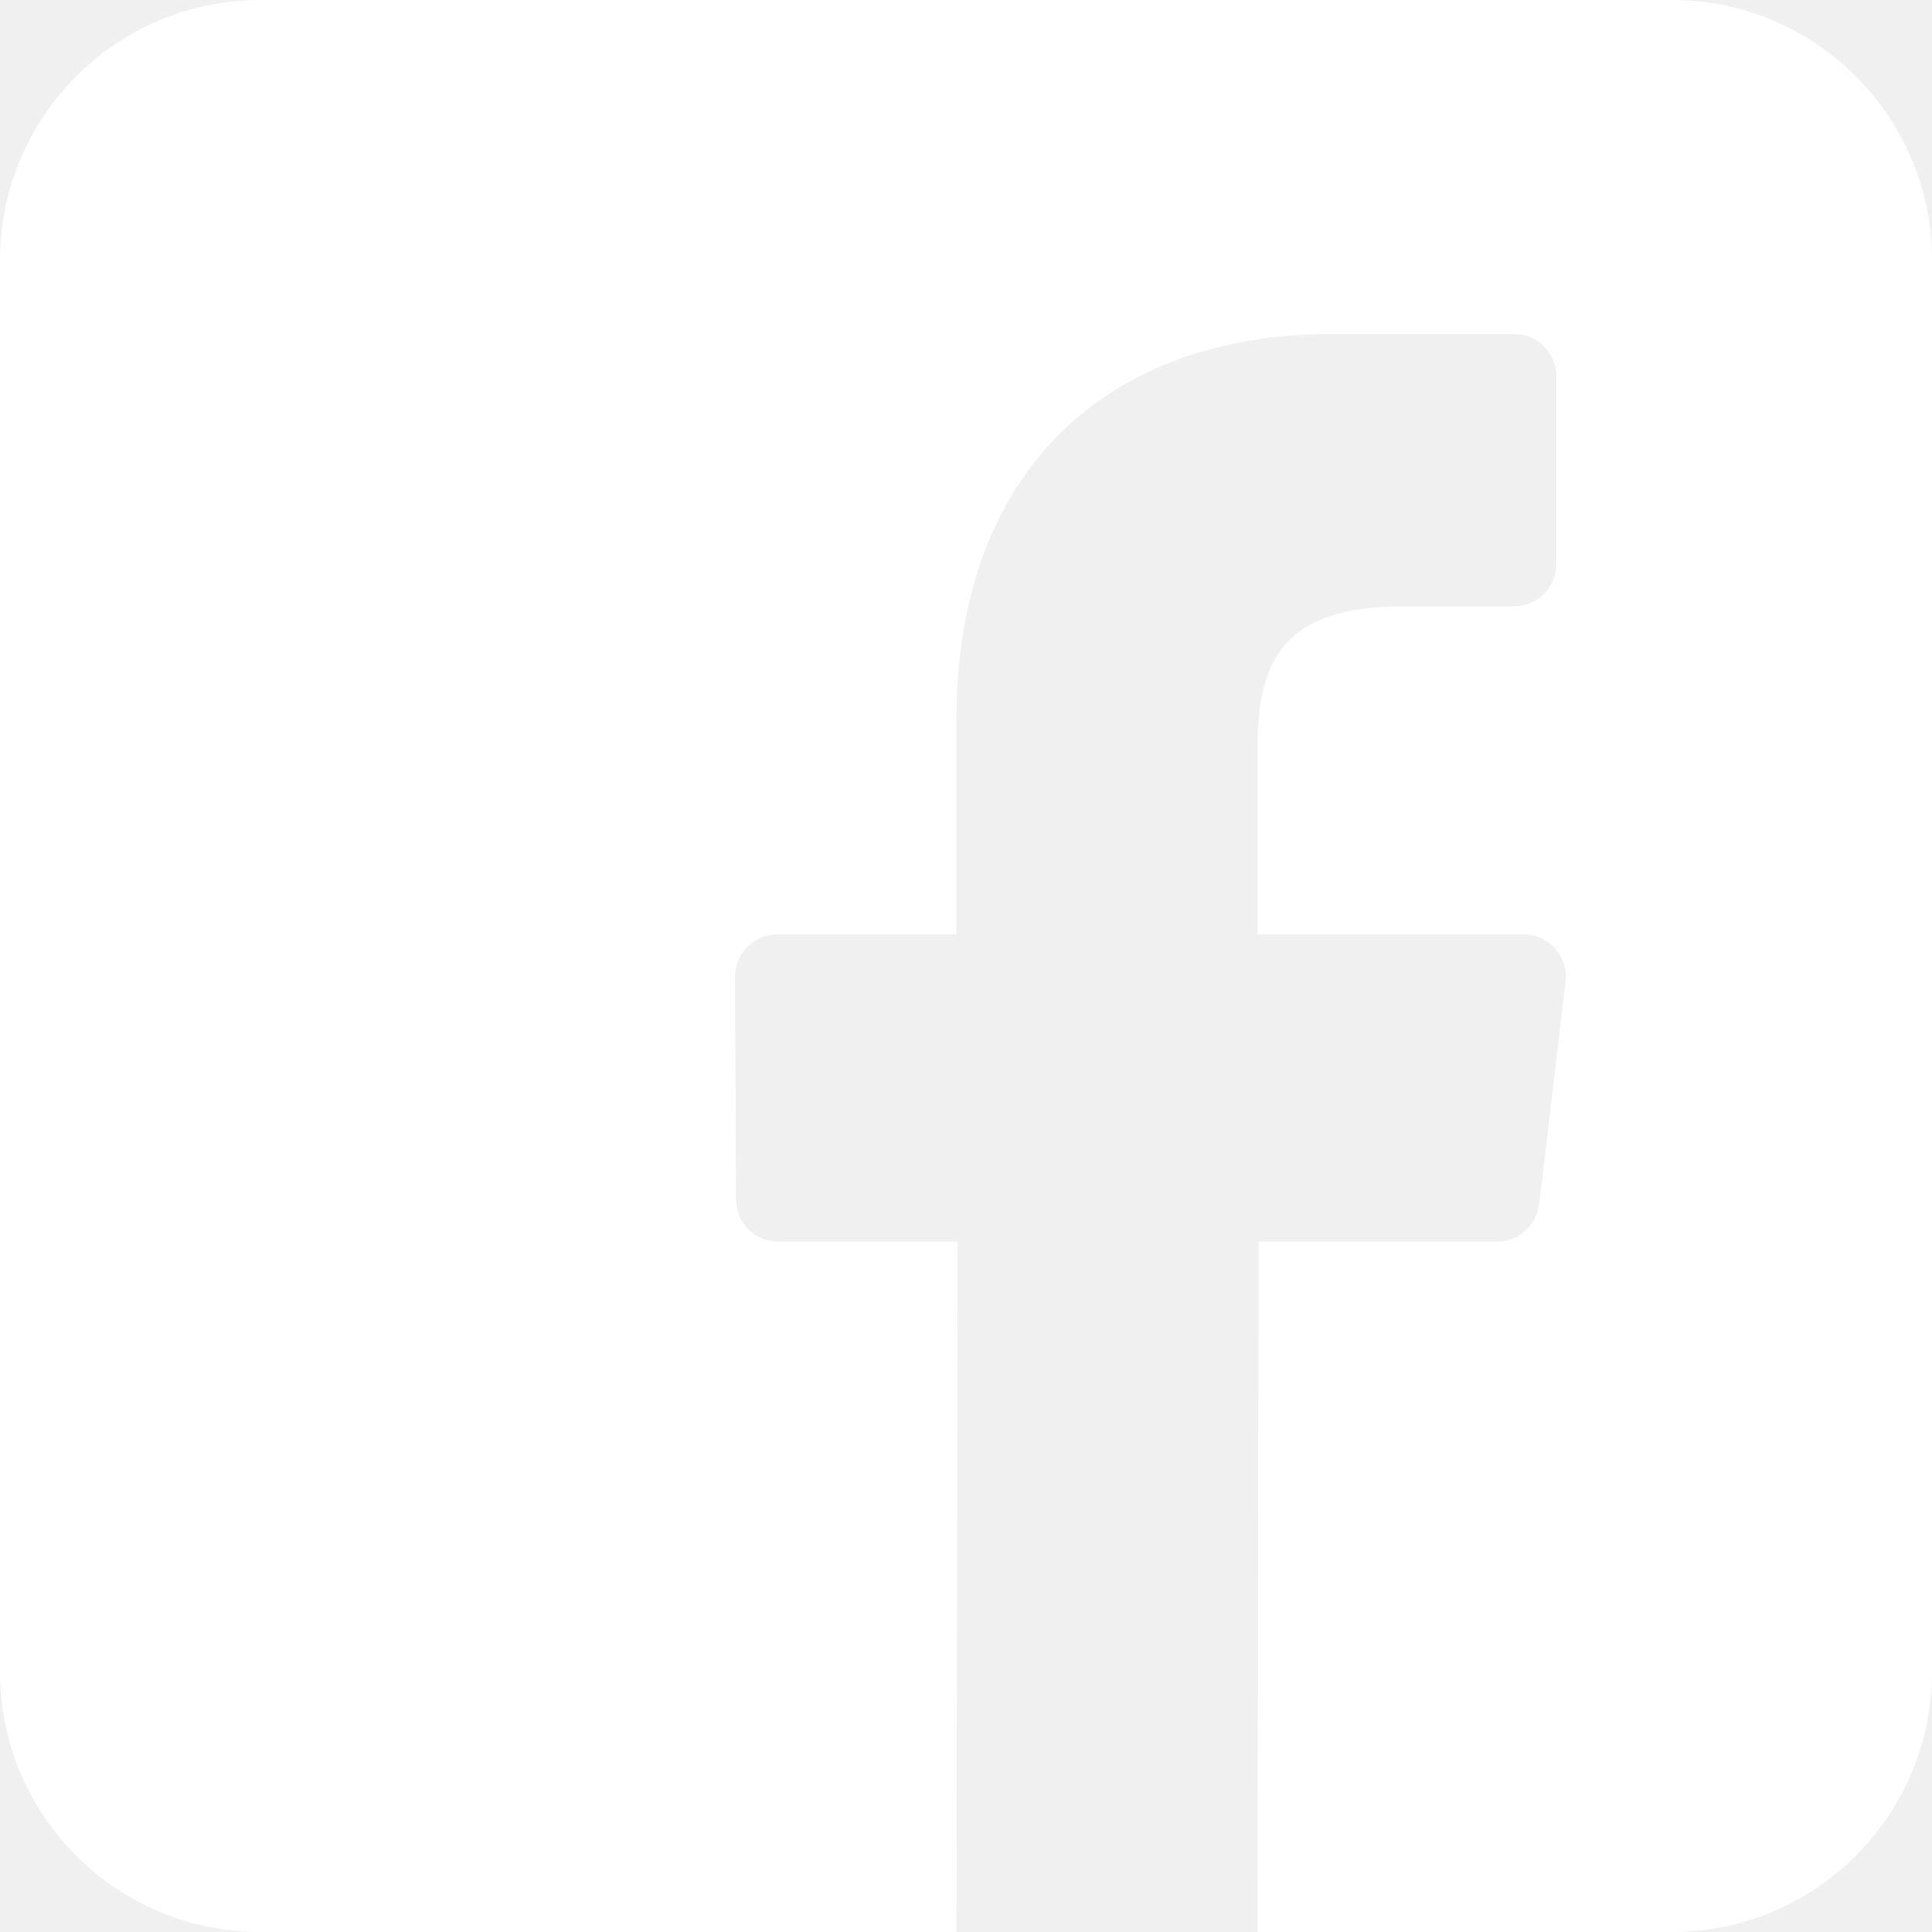
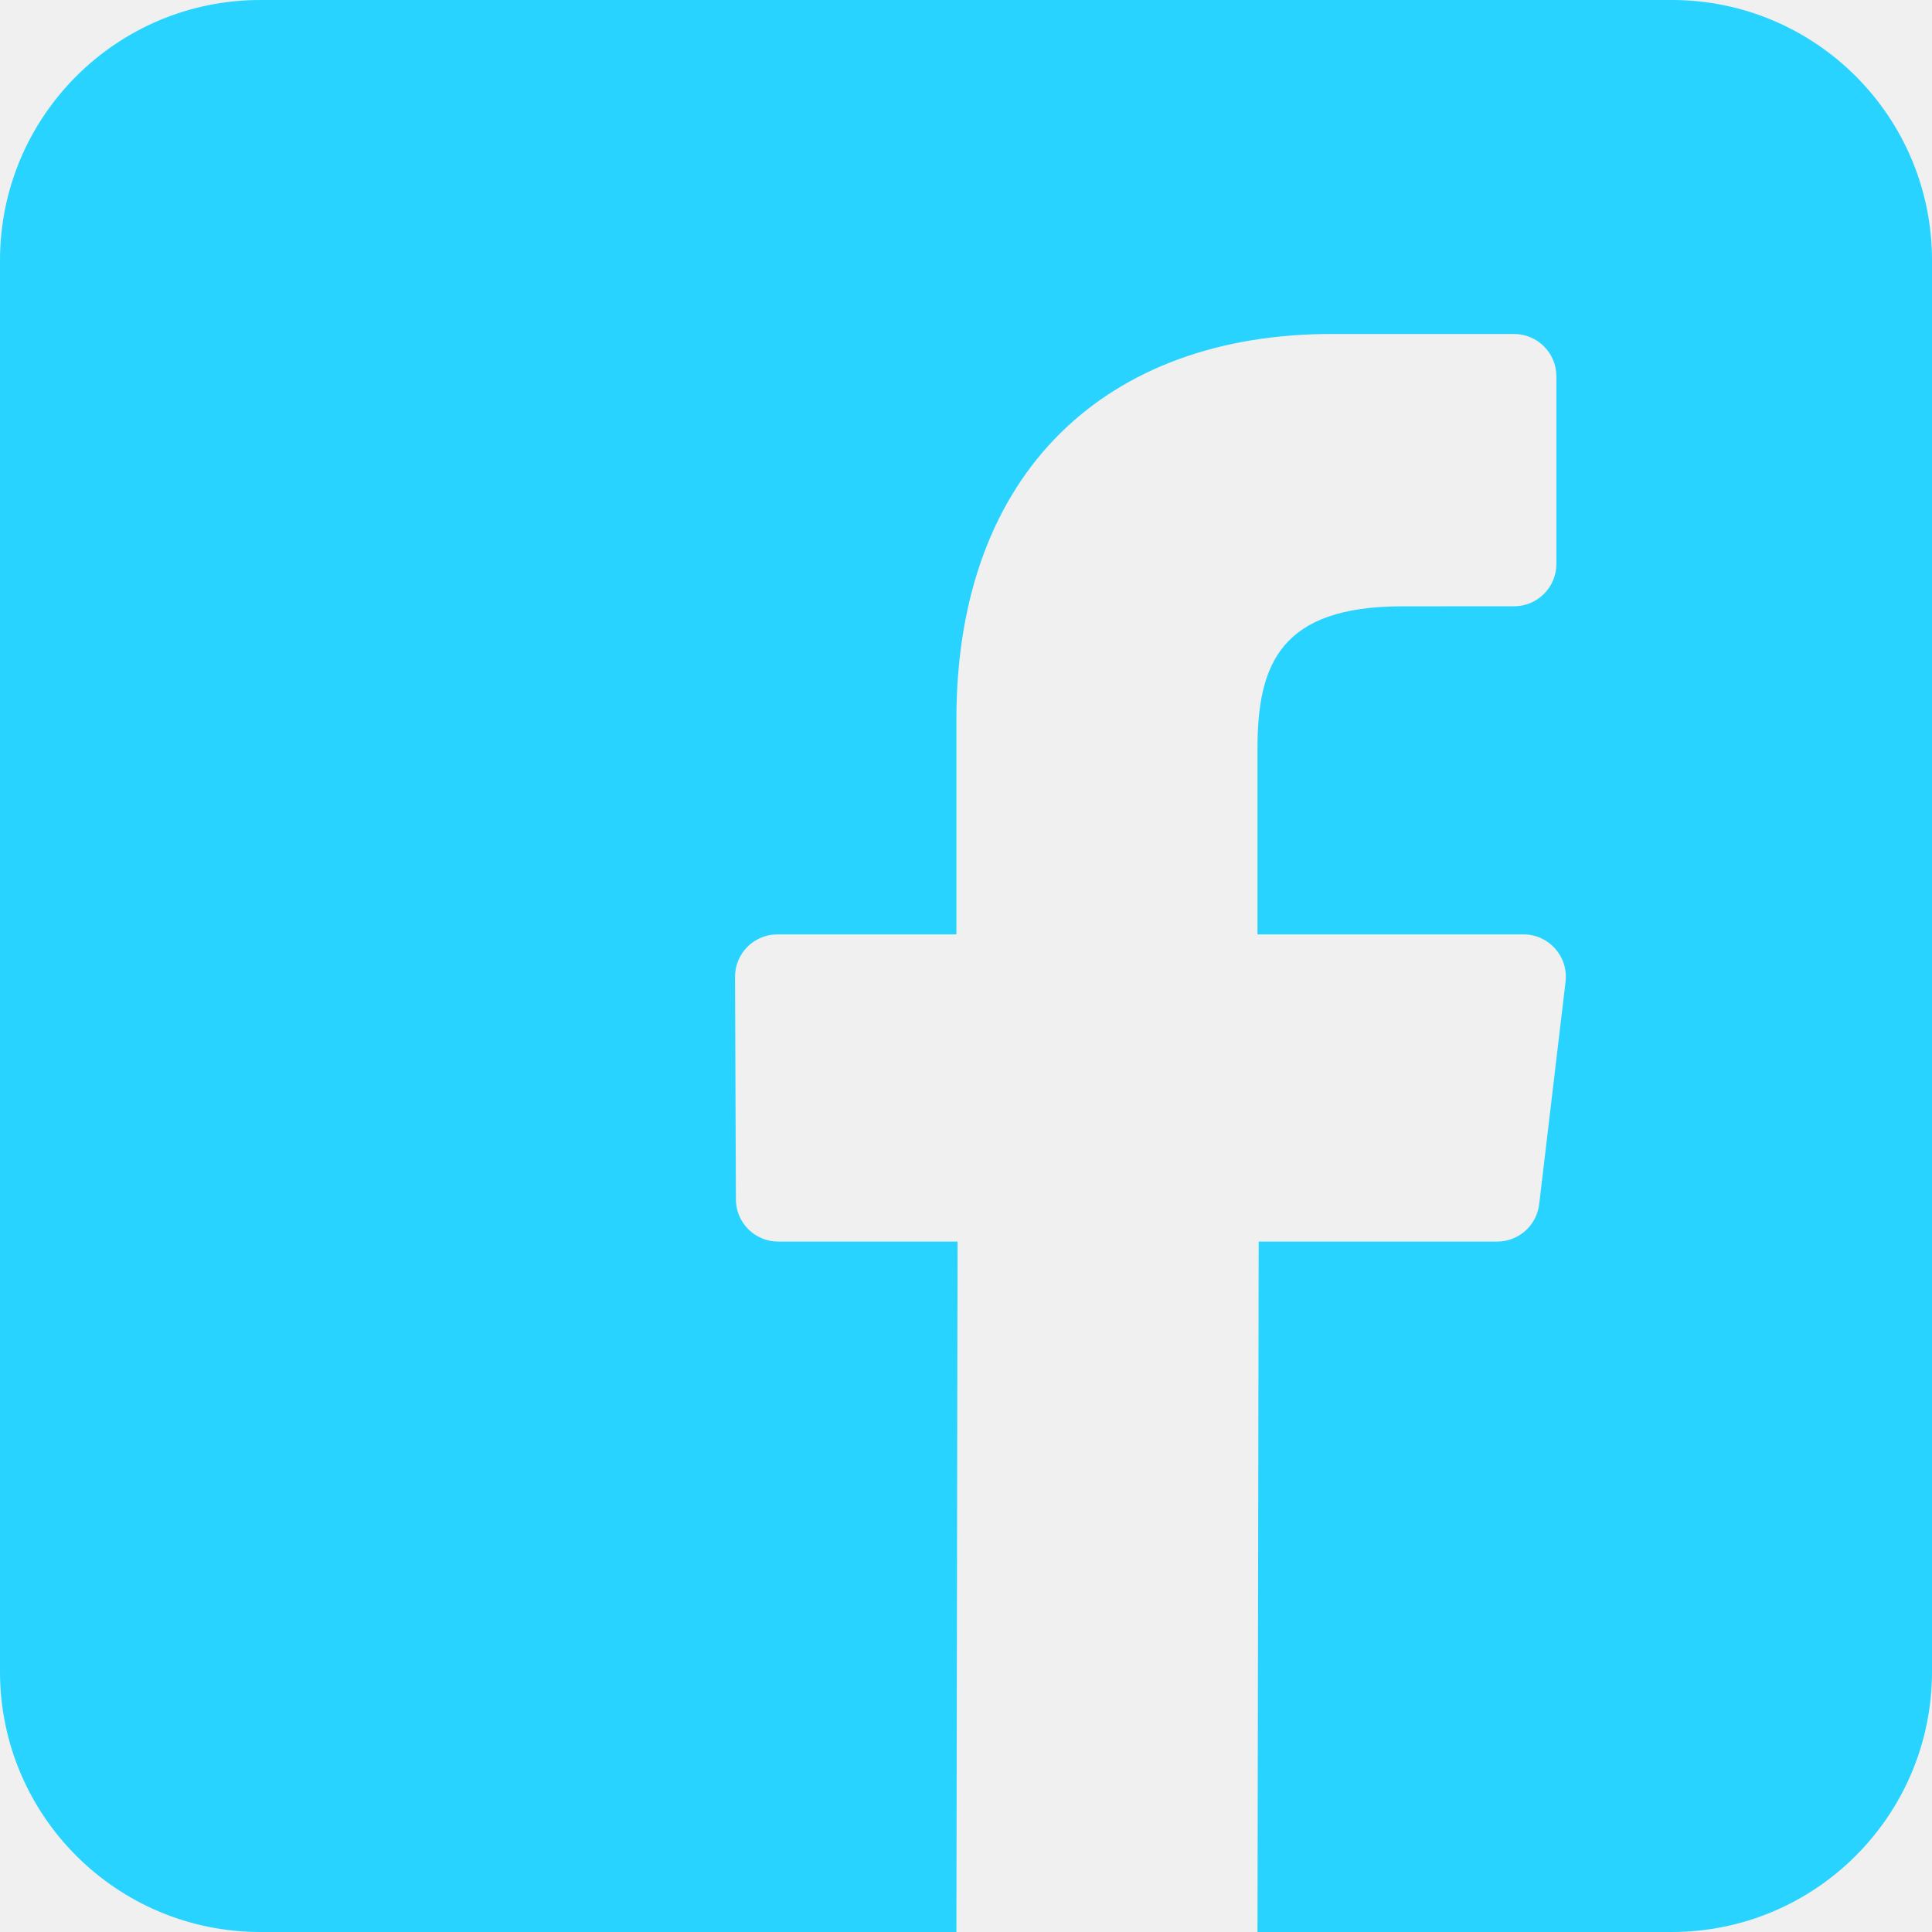
<svg xmlns="http://www.w3.org/2000/svg" width="31" height="31" viewBox="0 0 31 31" fill="none">
-   <path d="M26.823 0H4.177C1.87 0 0 1.87 0 4.177V26.823C0 29.13 1.87 31 4.177 31H15.346L15.365 19.922H12.487C12.113 19.922 11.809 19.62 11.808 19.246L11.794 15.675C11.793 15.299 12.097 14.993 12.473 14.993H15.346V11.543C15.346 7.539 17.791 5.359 21.363 5.359H24.294C24.669 5.359 24.973 5.663 24.973 6.038V9.049C24.973 9.424 24.669 9.728 24.295 9.728L22.496 9.729C20.553 9.729 20.177 10.652 20.177 12.006V14.993H24.446C24.852 14.993 25.168 15.348 25.12 15.752L24.697 19.323C24.656 19.665 24.366 19.922 24.022 19.922H20.196L20.177 31H26.823C29.13 31 31 29.13 31 26.823V4.177C31 1.87 29.13 0 26.823 0Z" fill="white" />
+   <path d="M26.823 0H4.177C1.87 0 0 1.87 0 4.177V26.823C0 29.13 1.87 31 4.177 31H15.346L15.365 19.922H12.487C12.113 19.922 11.809 19.62 11.808 19.246L11.794 15.675C11.793 15.299 12.097 14.993 12.473 14.993H15.346V11.543C15.346 7.539 17.791 5.359 21.363 5.359H24.294C24.669 5.359 24.973 5.663 24.973 6.038V9.049C24.973 9.424 24.669 9.728 24.295 9.728L22.496 9.729C20.553 9.729 20.177 10.652 20.177 12.006V14.993H24.446C24.852 14.993 25.168 15.348 25.12 15.752L24.697 19.323C24.656 19.665 24.366 19.922 24.022 19.922H20.196L20.177 31H26.823C29.13 31 31 29.13 31 26.823V4.177C31 1.87 29.13 0 26.823 0Z" fill="#28d4ff" />
</svg>
